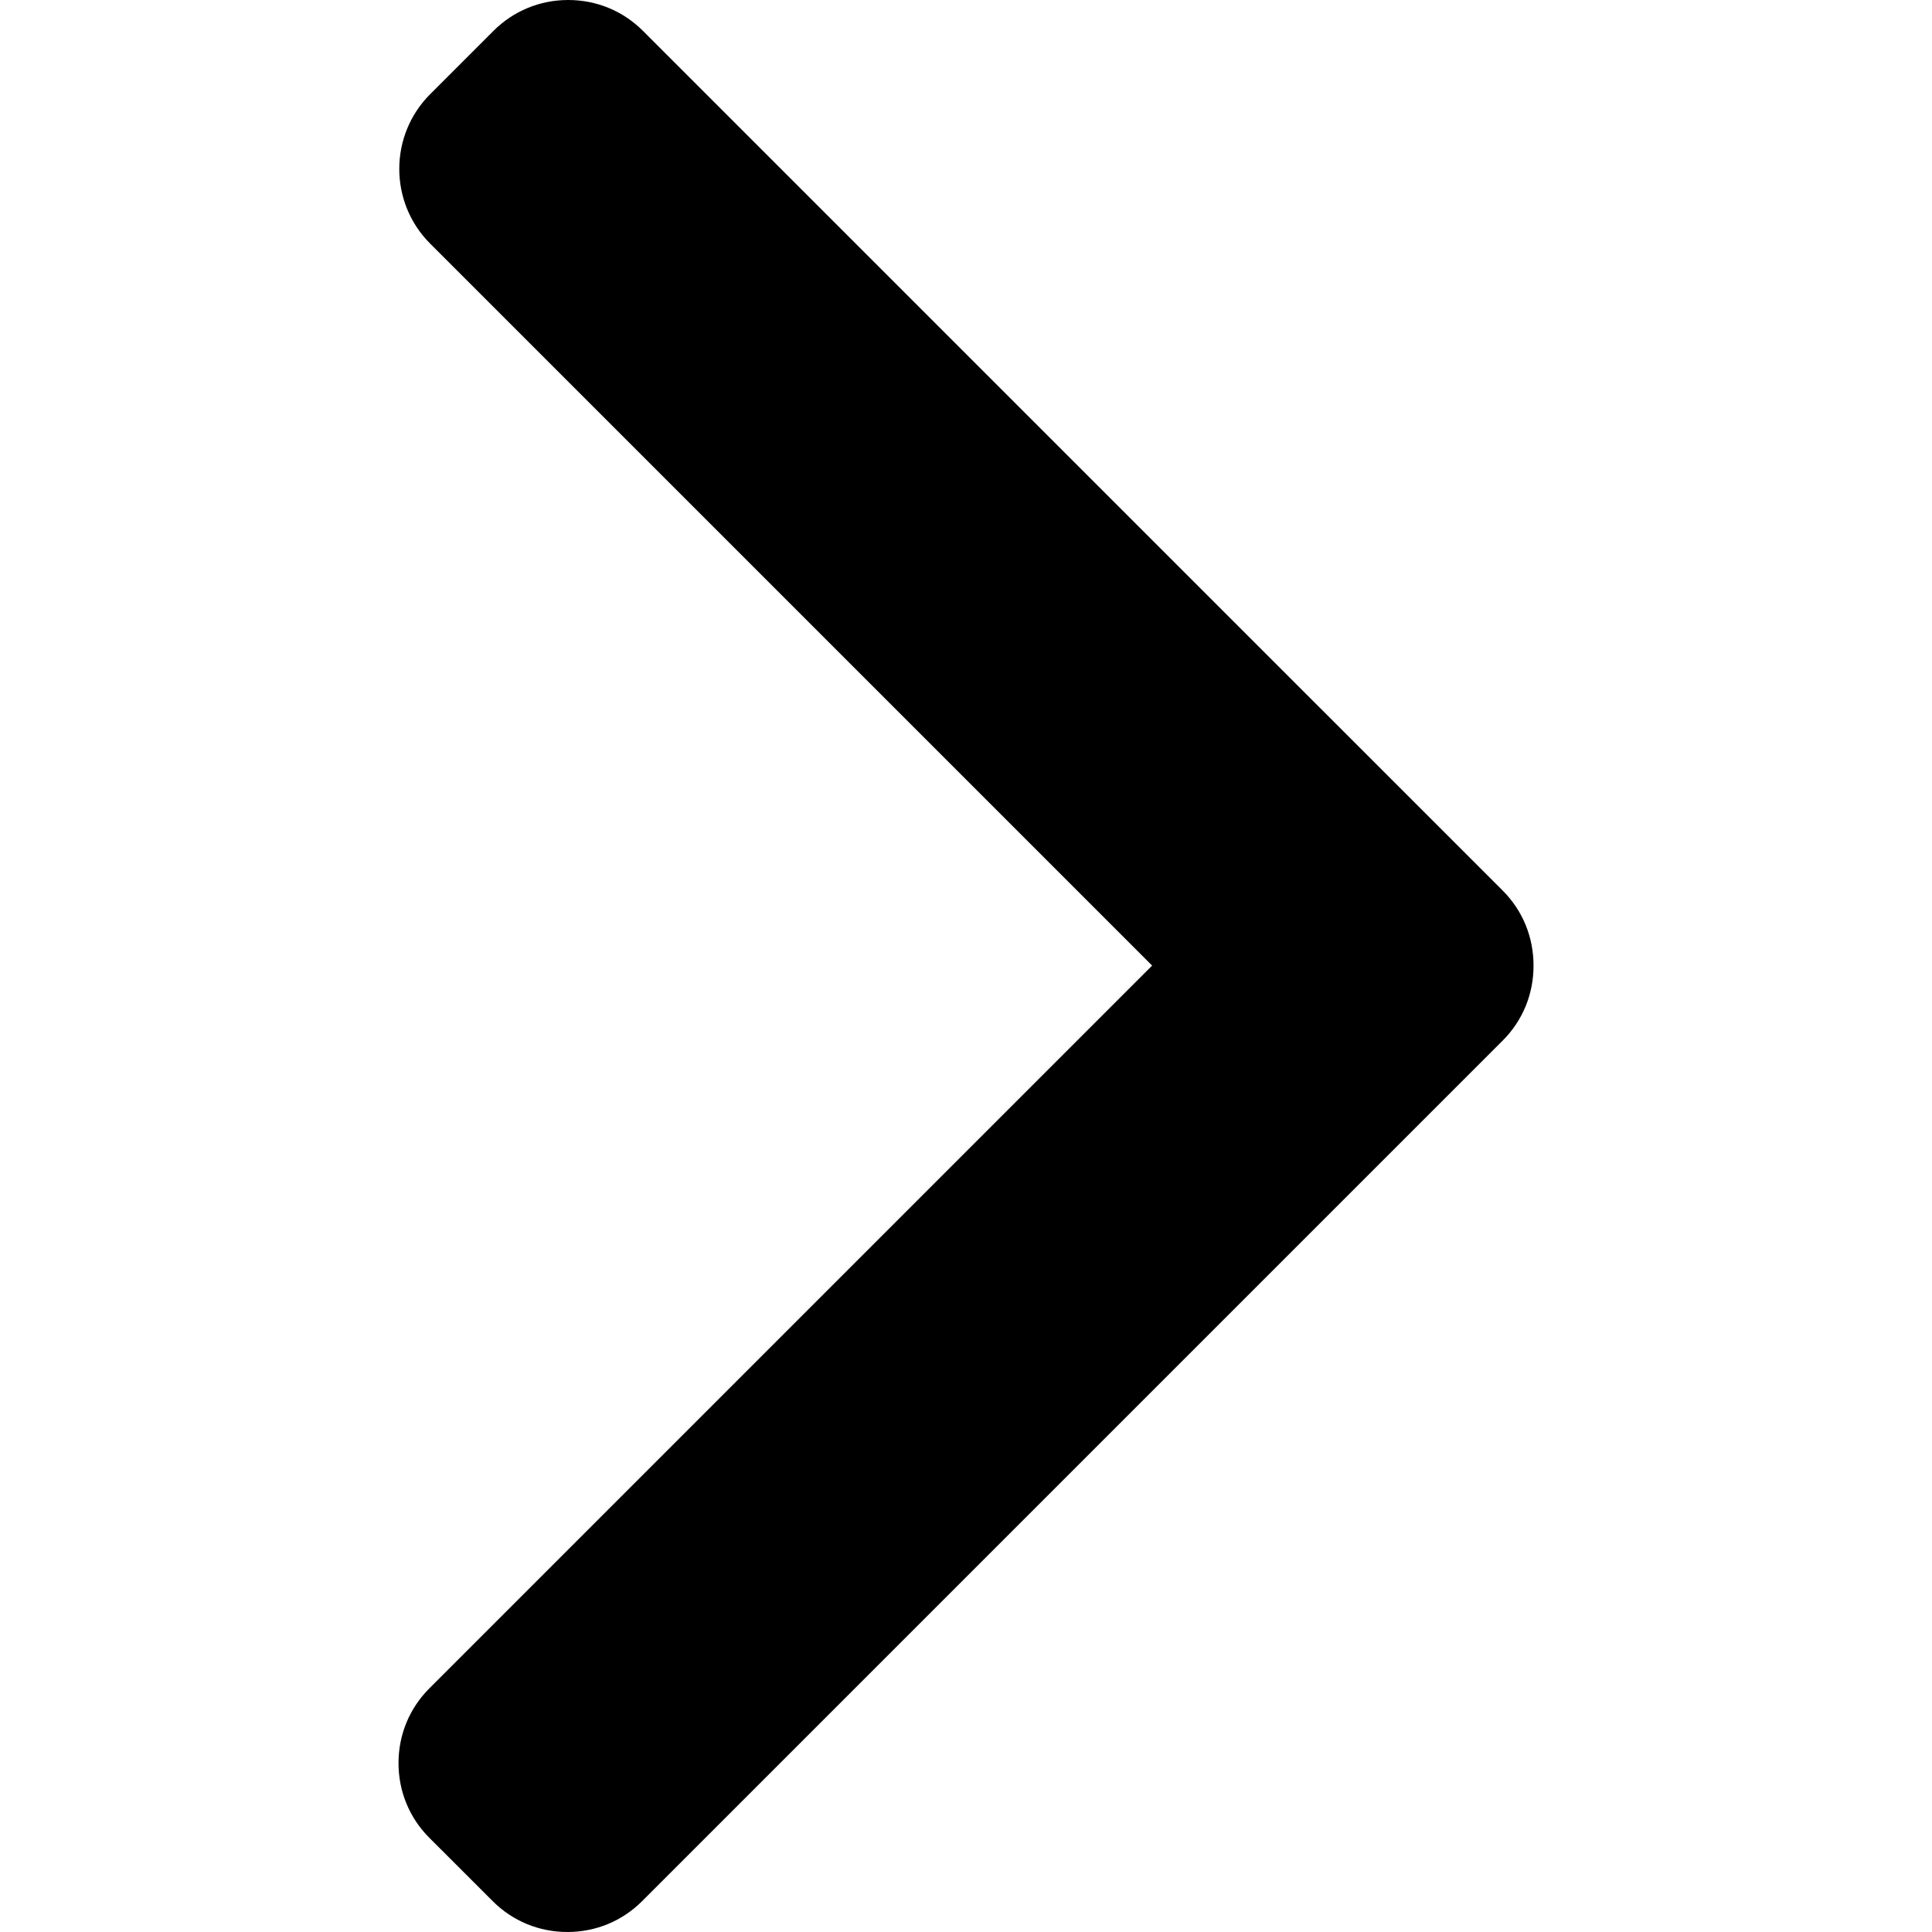
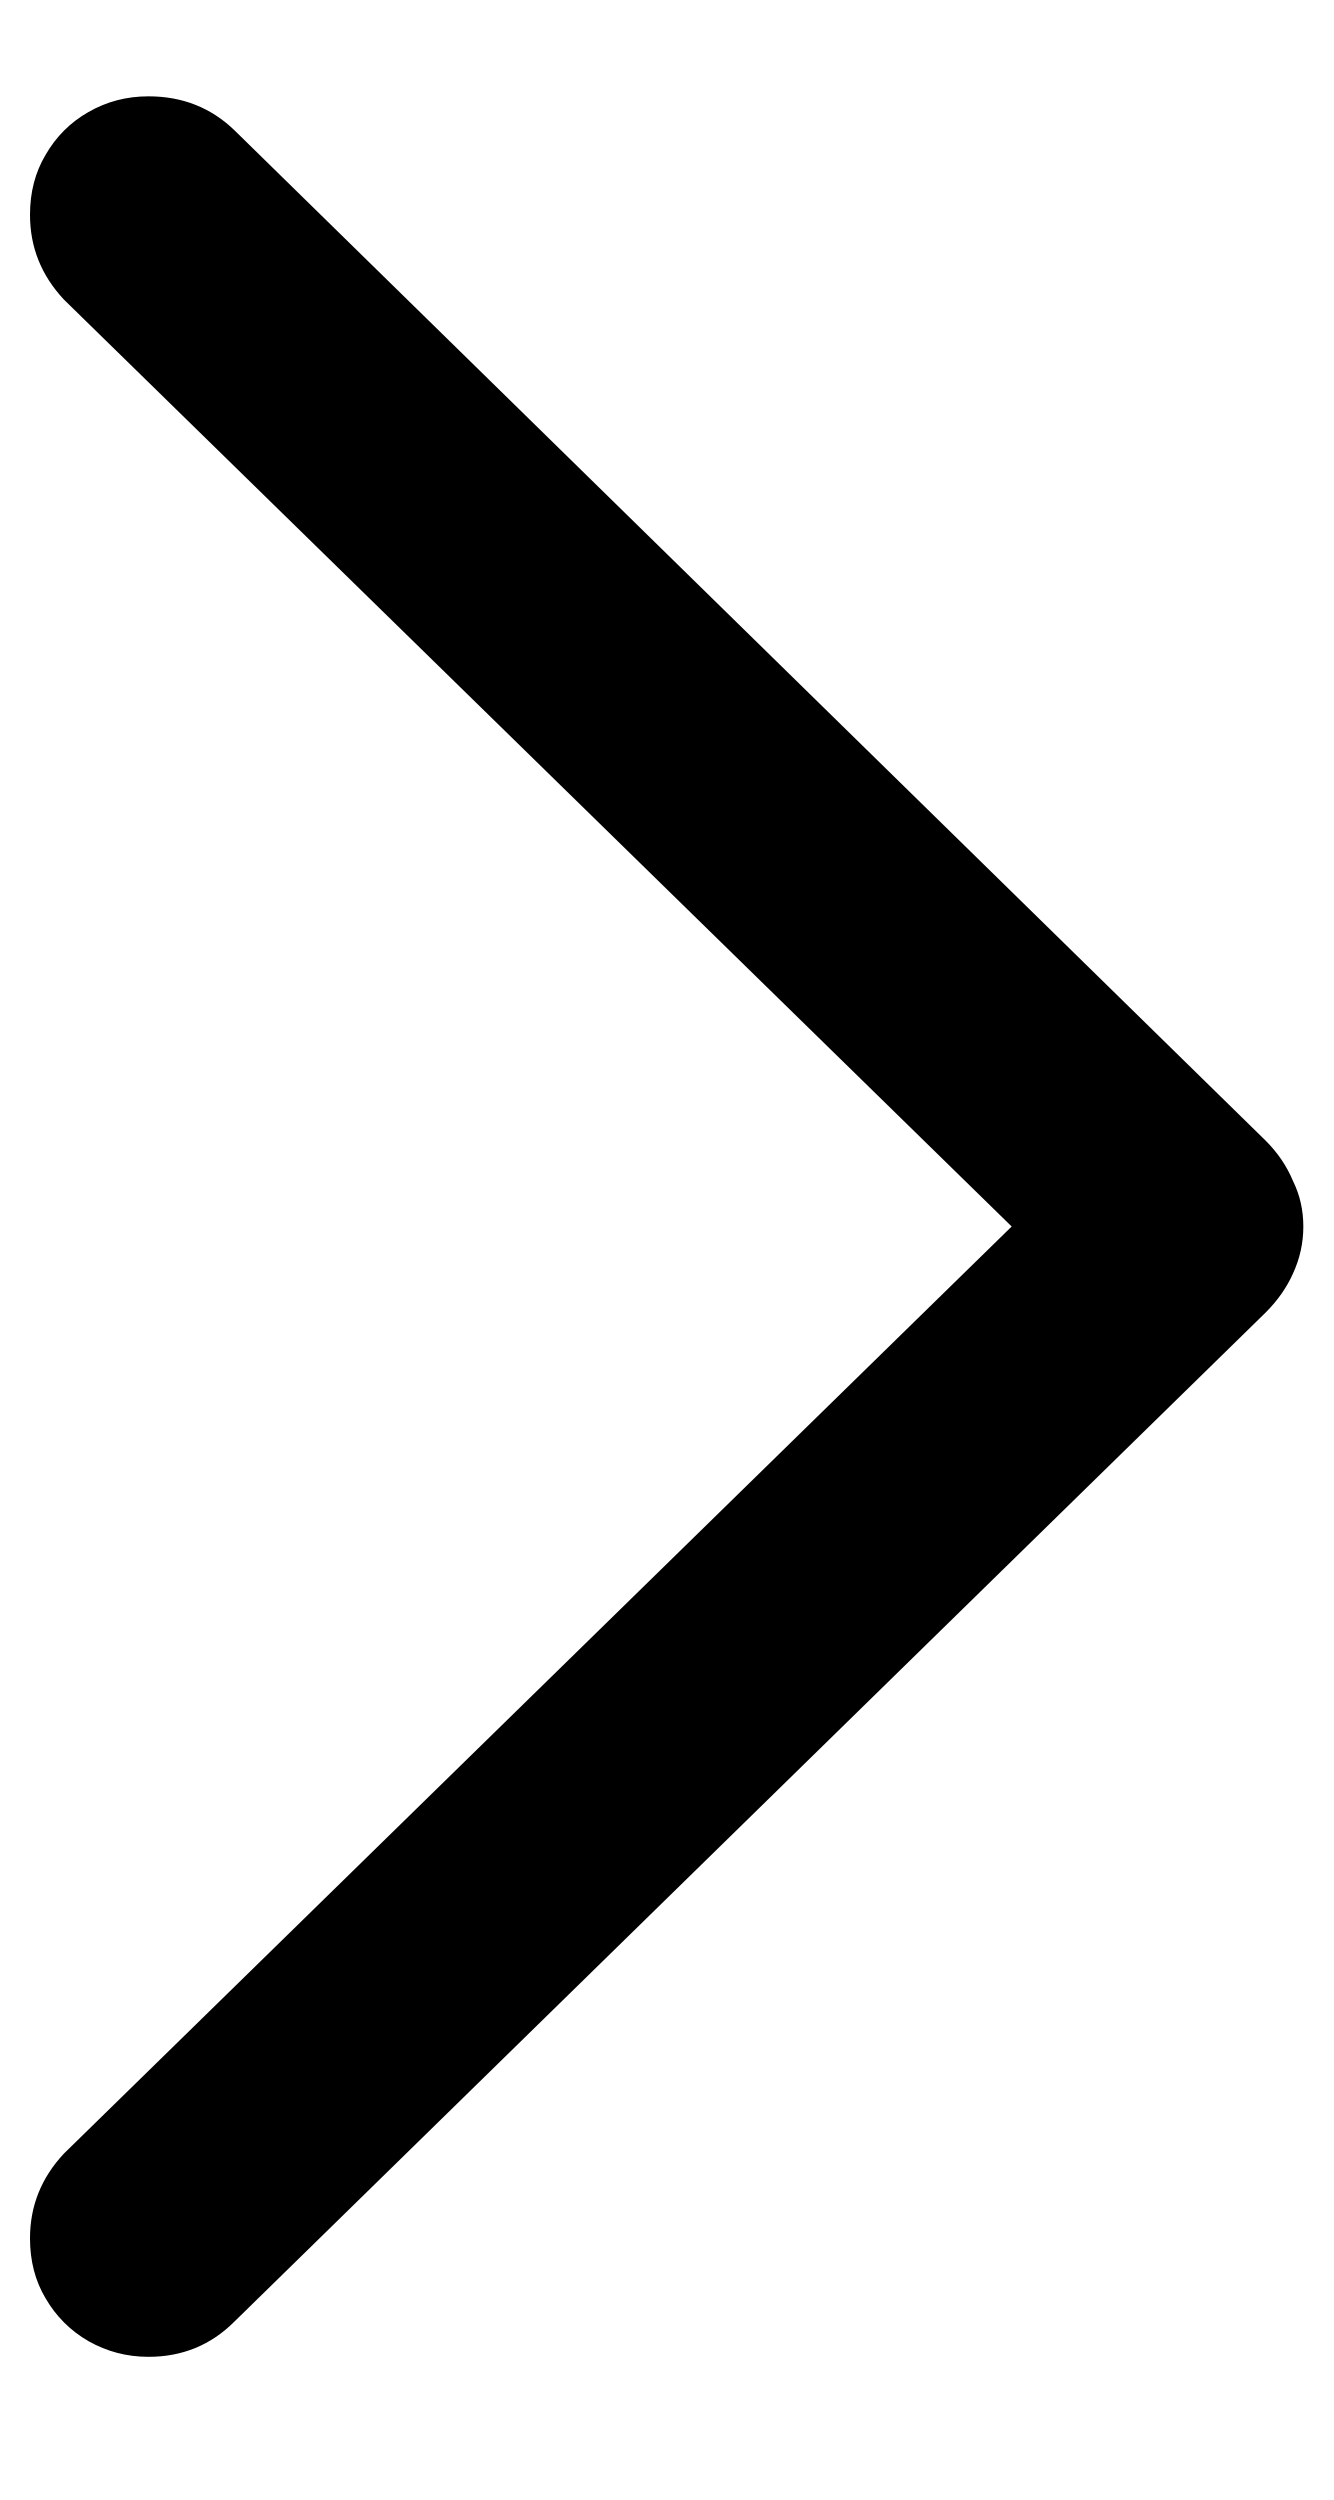
- <svg xmlns="http://www.w3.org/2000/svg" width="60" height="60" viewBox="0 0 60 60" fill="none">
-   <path d="M35.78 29.987L13.334 52.434C12.716 53.051 12.376 53.875 12.376 54.754C12.376 55.634 12.716 56.458 13.334 57.075L15.301 59.041C15.918 59.66 16.743 60 17.622 60C18.501 60 19.325 59.66 19.942 59.041L46.668 32.316C47.288 31.697 47.627 30.869 47.625 29.989C47.627 29.105 47.288 28.278 46.668 27.658L19.967 0.959C19.35 0.34 18.526 0 17.646 0C16.767 0 15.944 0.34 15.325 0.959L13.359 2.925C12.08 4.204 12.08 6.287 13.359 7.566L35.78 29.987Z" fill="currentColor" />
+ <svg xmlns="http://www.w3.org/2000/svg" width="8" height="15" viewBox="0 0 8 15" fill="none">
+   <path d="M7.82 7.359C7.82 7.458 7.799 7.552 7.758 7.641C7.721 7.724 7.667 7.802 7.594 7.875L1.406 13.93C1.266 14.07 1.094 14.141 0.891 14.141C0.76 14.141 0.641 14.109 0.531 14.047C0.422 13.984 0.336 13.898 0.273 13.789C0.211 13.685 0.18 13.565 0.18 13.43C0.18 13.237 0.247 13.068 0.383 12.922L6.07 7.359L0.383 1.797C0.247 1.651 0.18 1.482 0.18 1.289C0.18 1.154 0.211 1.034 0.273 0.93C0.336 0.82 0.422 0.734 0.531 0.672C0.641 0.609 0.76 0.578 0.891 0.578C1.094 0.578 1.266 0.646 1.406 0.781L7.594 6.844C7.667 6.917 7.721 6.997 7.758 7.086C7.799 7.169 7.82 7.26 7.82 7.359Z" fill="black" />
</svg>
